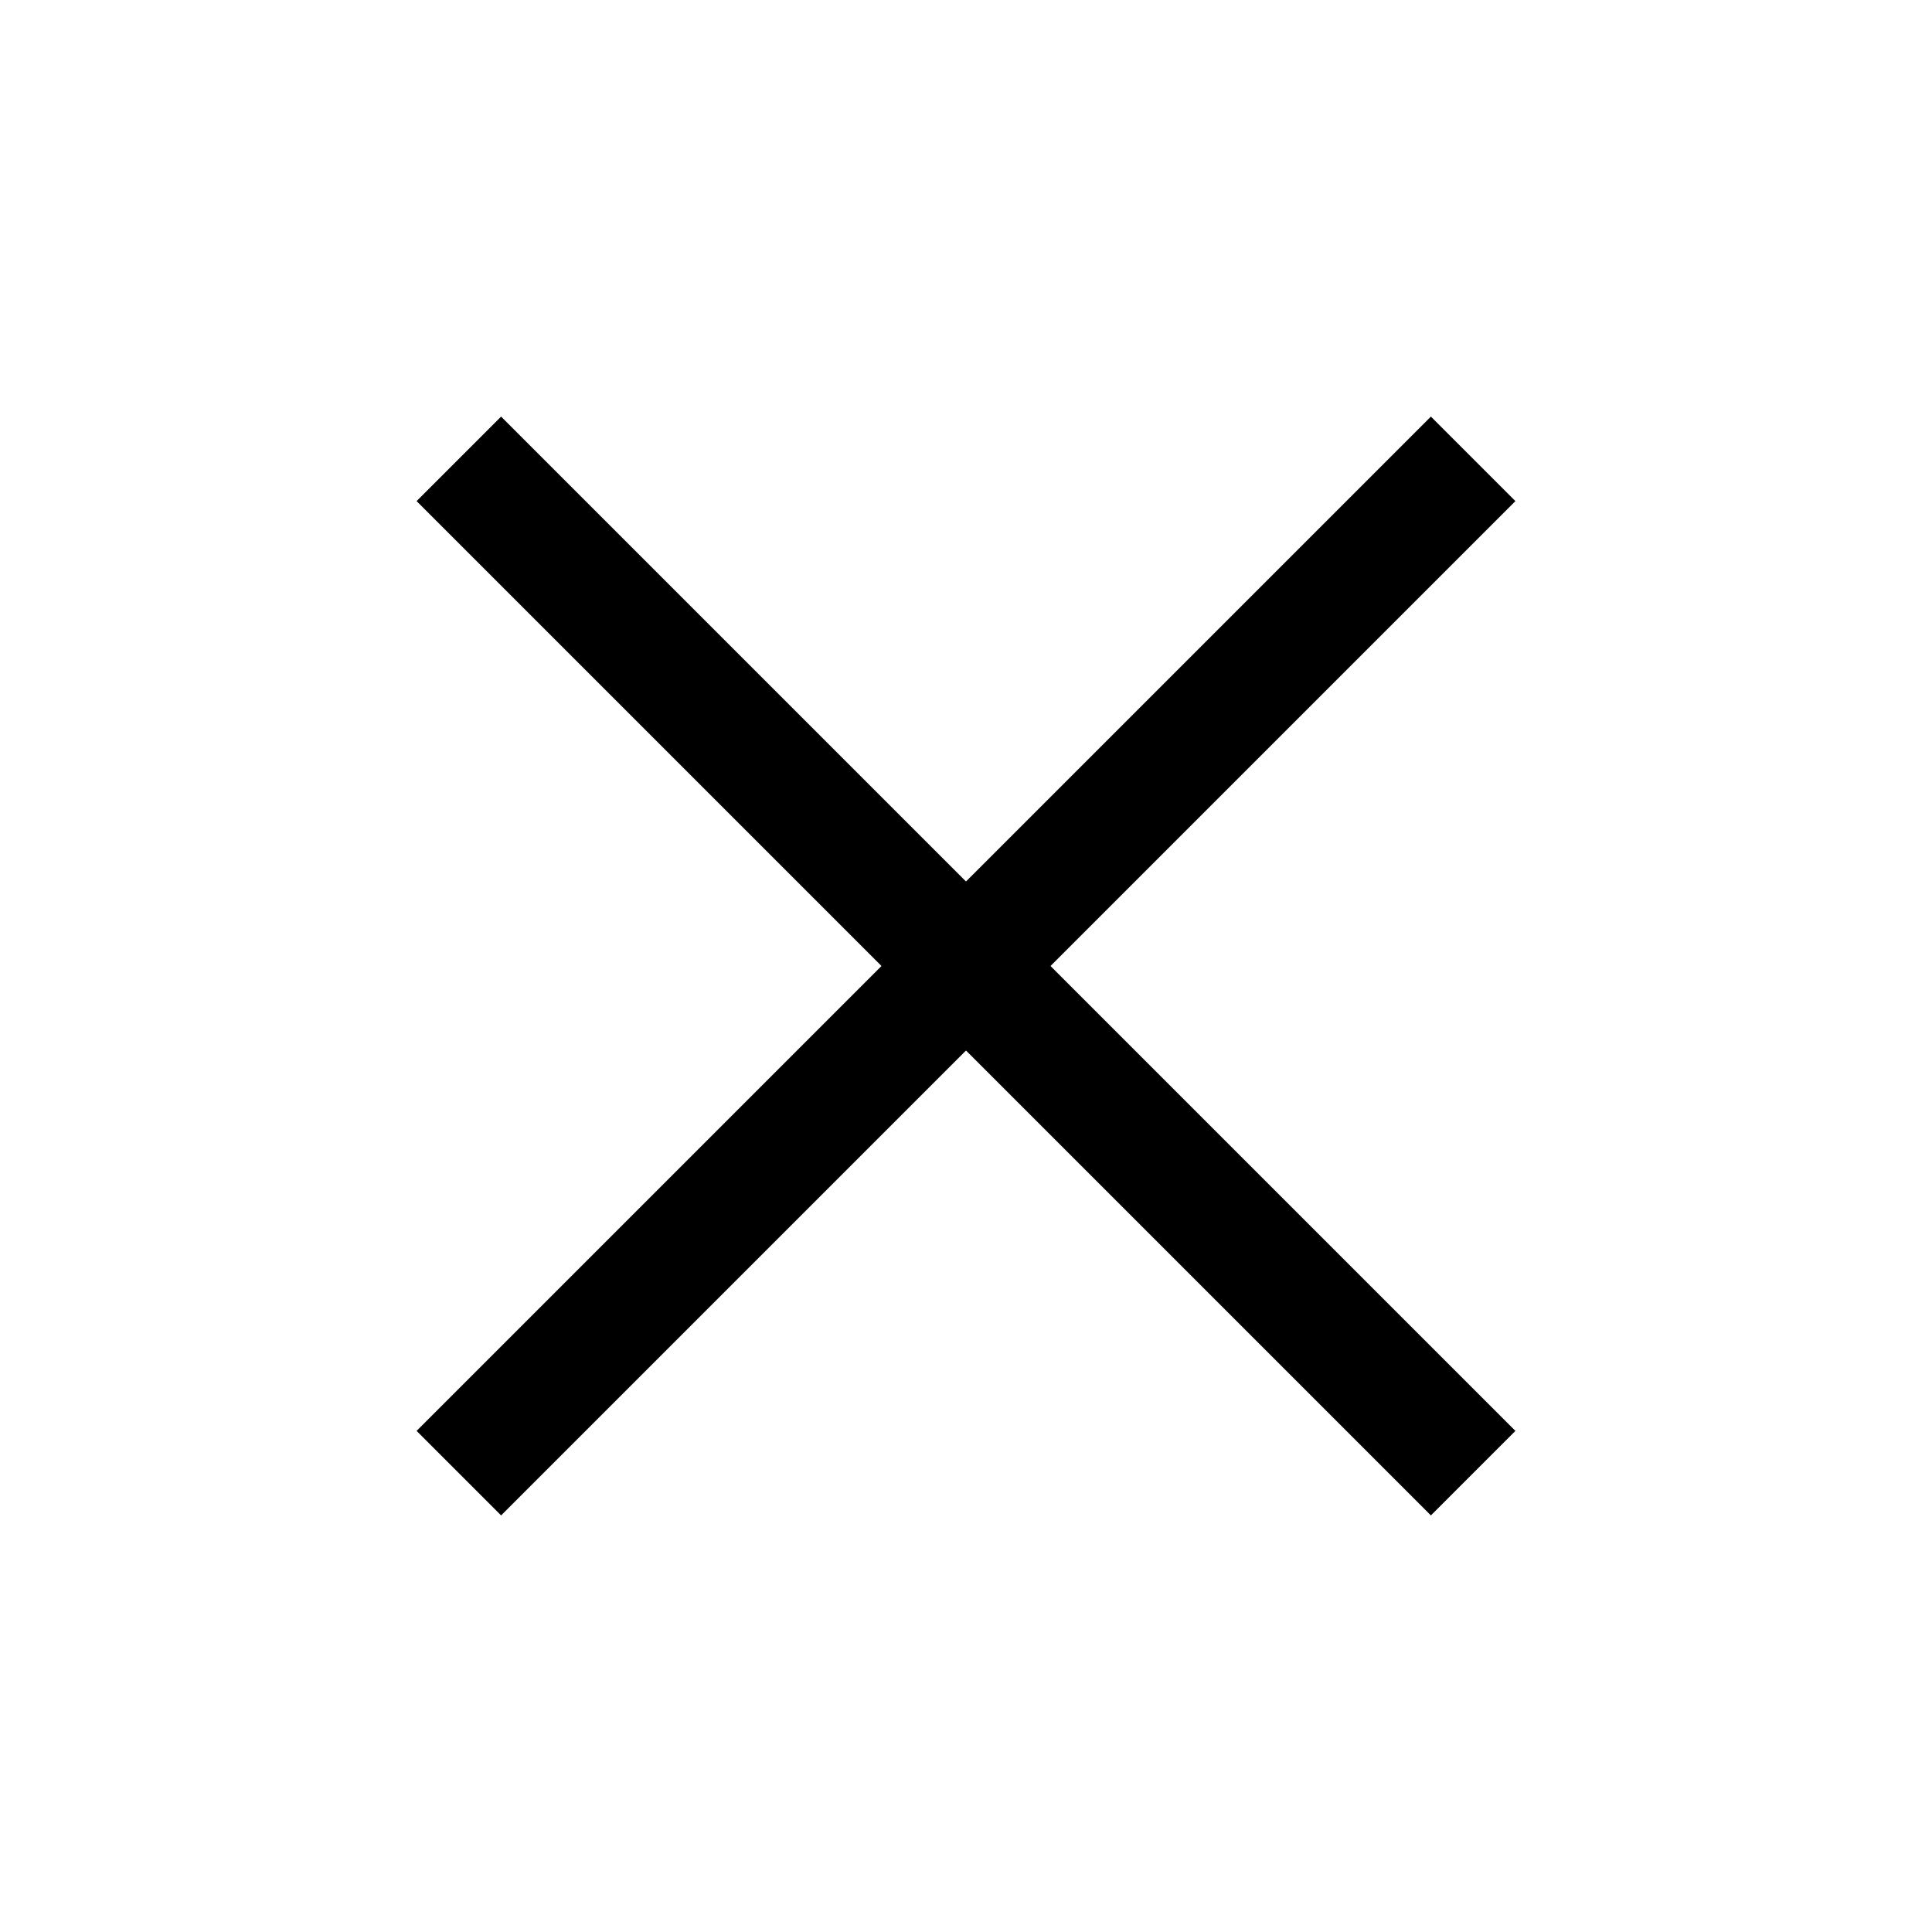
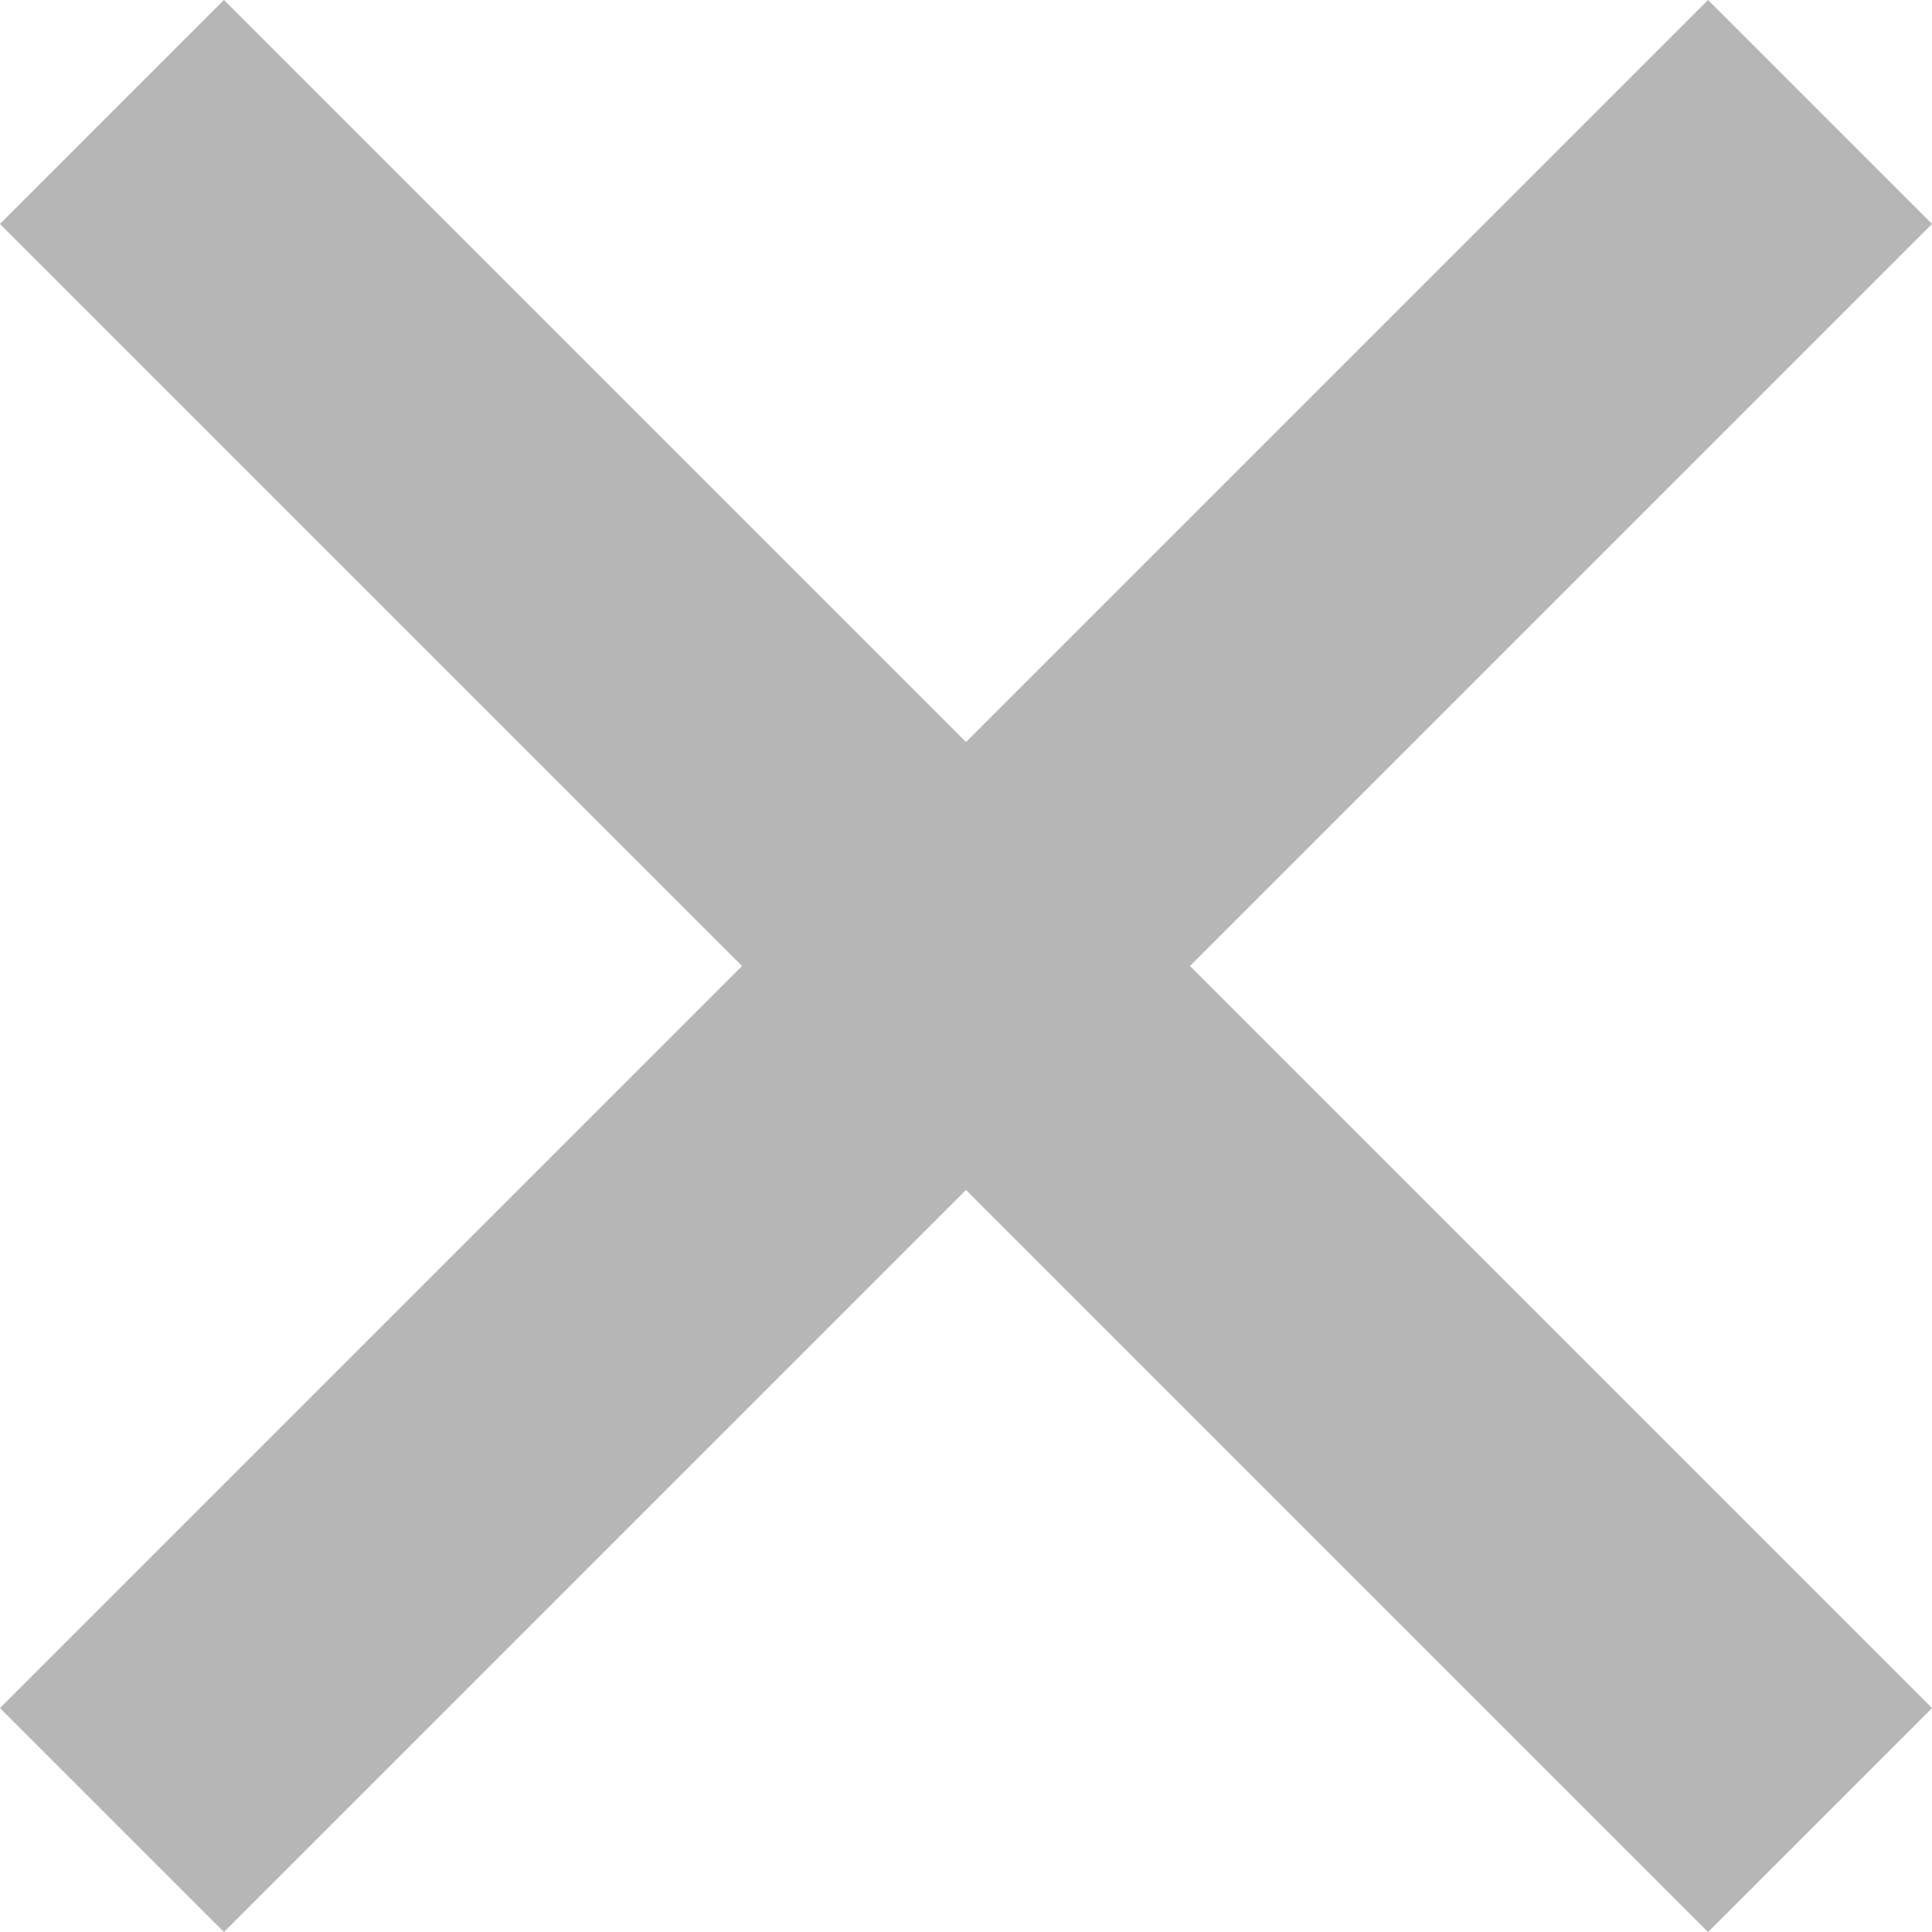
- <svg xmlns="http://www.w3.org/2000/svg" height="48" width="48">
-   <path fill="currentColor" d="M12.45 37.65 10.35 35.55 21.9 24 10.35 12.45 12.45 10.35 24 21.9 35.55 10.35 37.65 12.45 26.1 24 37.65 35.55 35.55 37.65 24 26.1Z" />
+ <svg xmlns="http://www.w3.org/2000/svg" width="12" height="12" viewBox="0 0 12 12" fill="none">
+   <path d="M1.391 12L0 10.609L4.609 6L0 1.391L1.391 0L6 4.609L10.609 0L12 1.391L7.391 6L12 10.609L10.609 12L6 7.391L1.391 12Z" fill="#B6B6B6" />
</svg>
